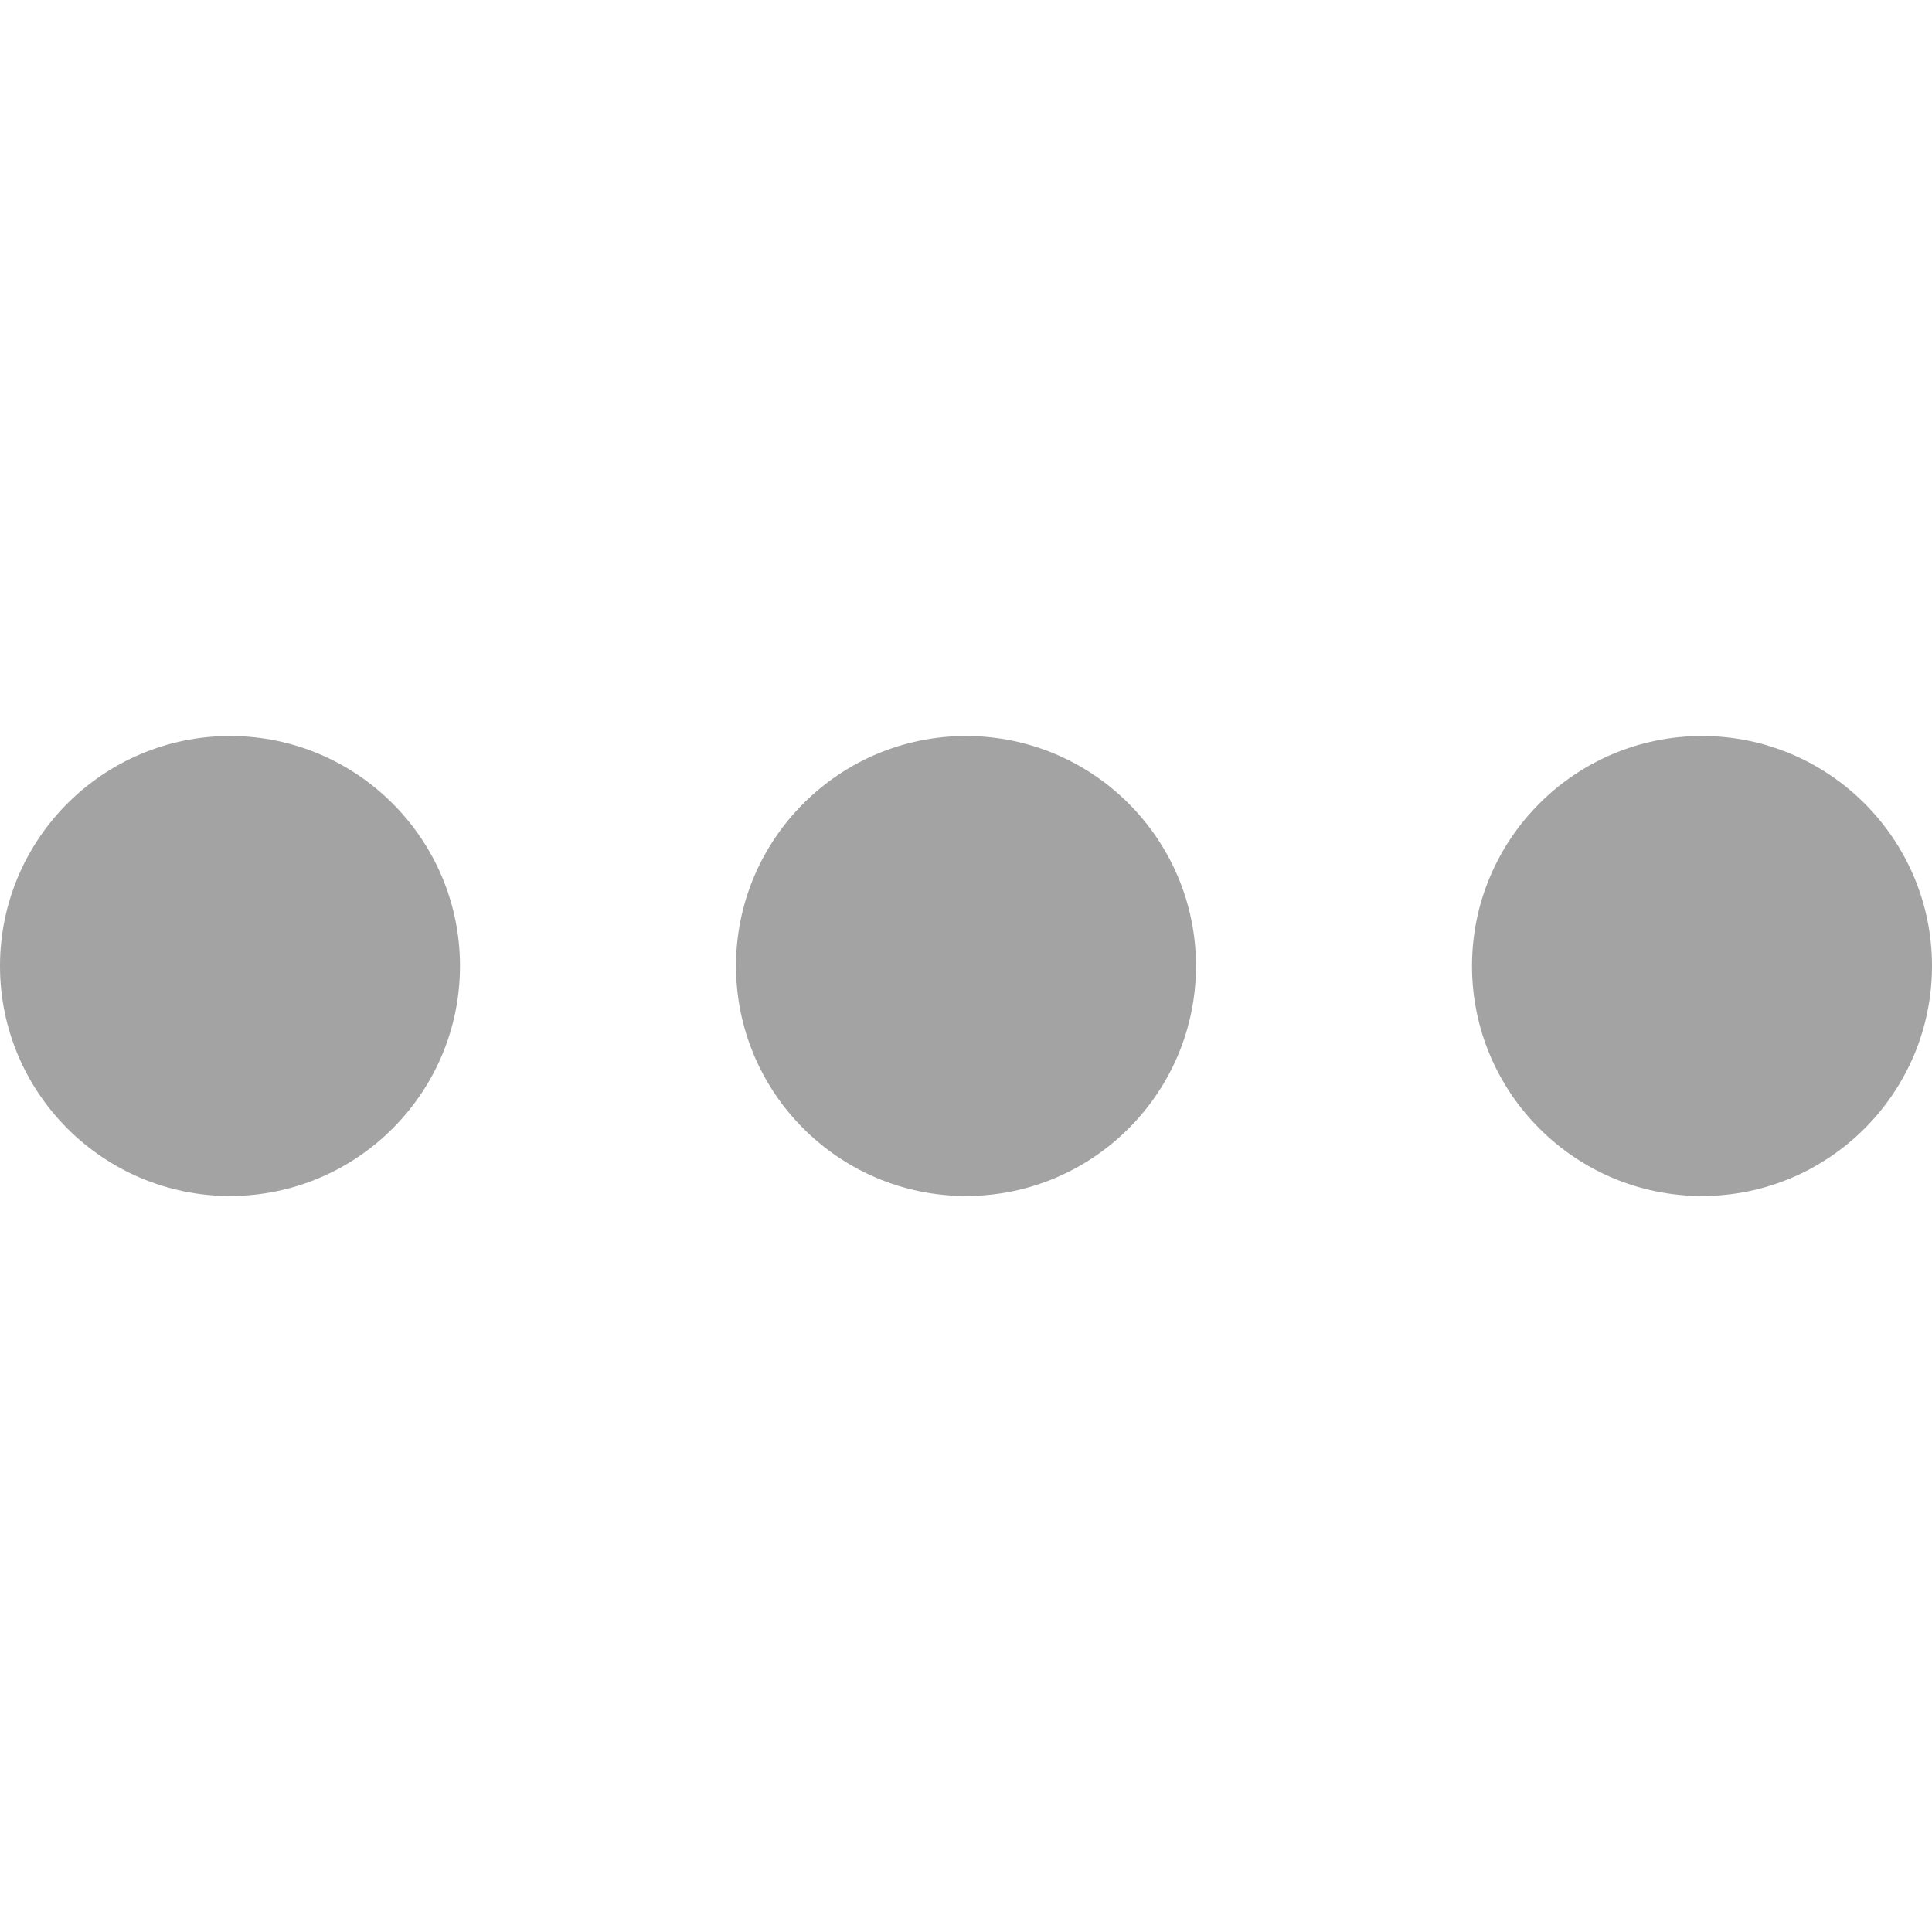
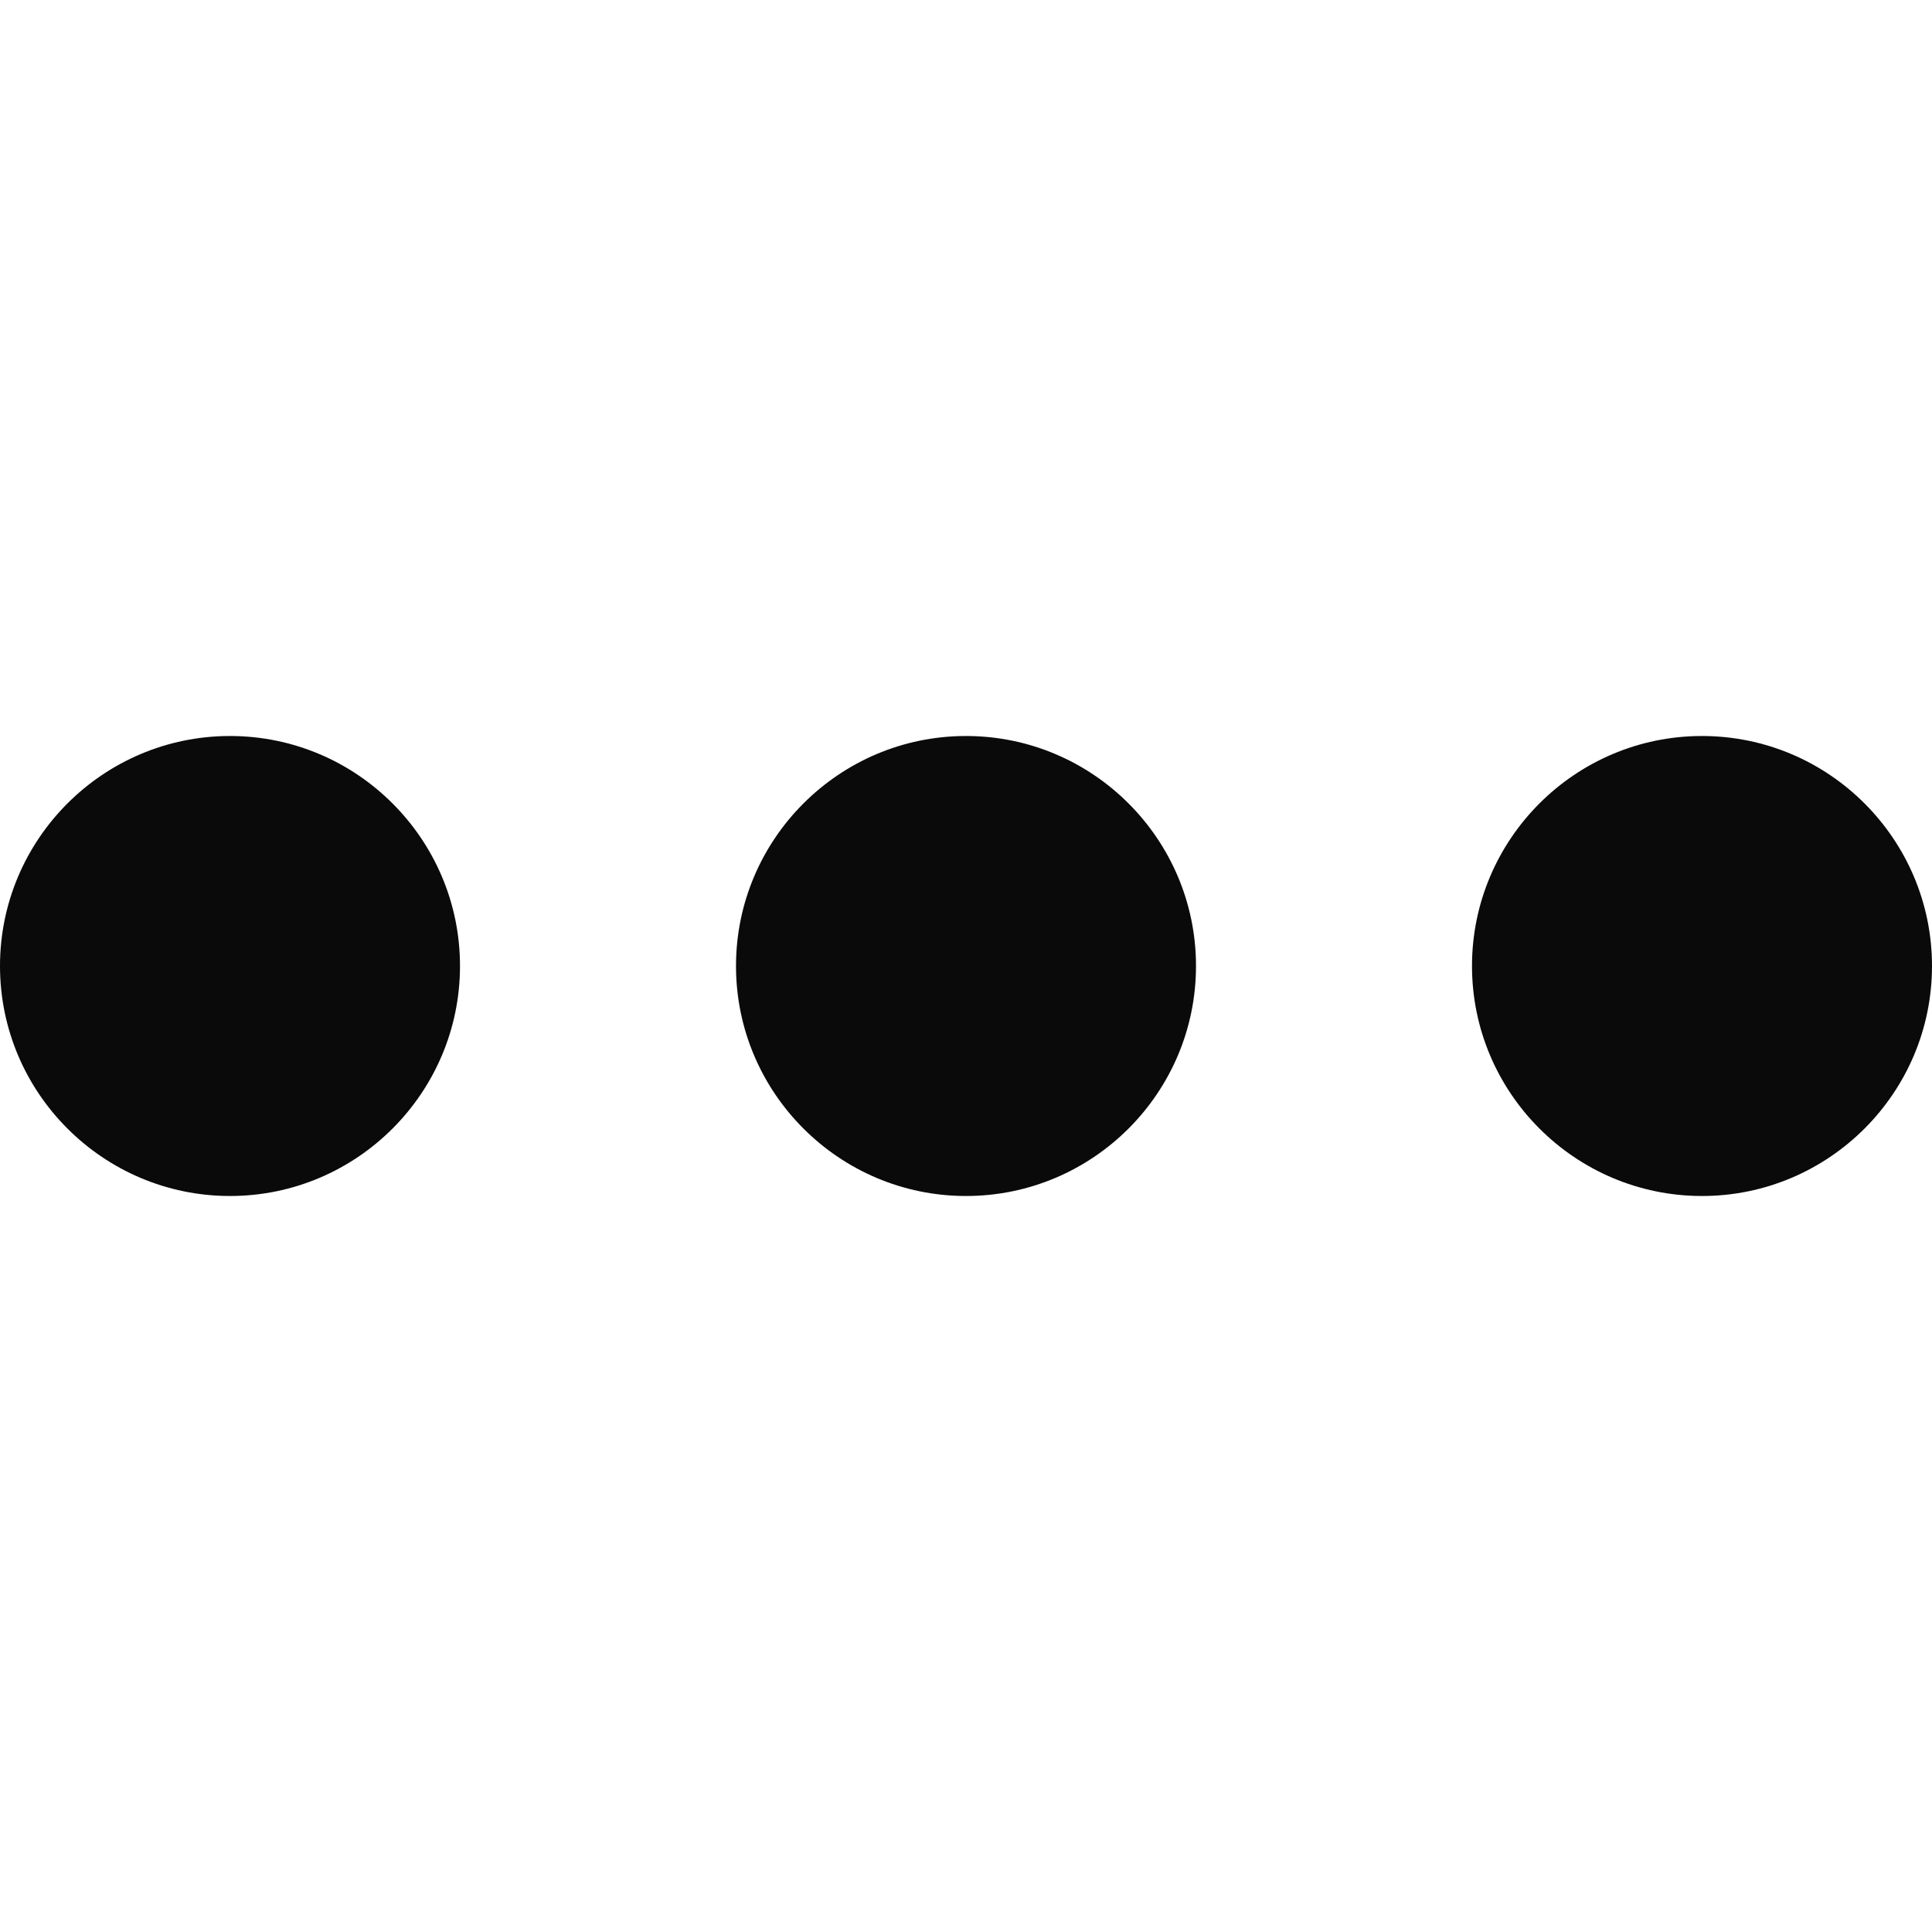
- <svg xmlns="http://www.w3.org/2000/svg" fill="#a3a3a3" height="800px" width="800px" version="1.1" id="Layer_1" viewBox="0 0 210 210" xml:space="preserve">
+ <svg xmlns="http://www.w3.org/2000/svg" fill="#0a0a0a" height="800px" width="800px" version="1.1" id="Layer_1" viewBox="0 0 210 210" xml:space="preserve">
  <g id="XMLID_27_">
    <path id="XMLID_28_" d="M25,80C11.215,80,0,91.215,0,105s11.215,25,25,25c13.785,0,25-11.215,25-25S38.785,80,25,80z" />
    <path id="XMLID_30_" d="M105,80c-13.785,0-25,11.215-25,25s11.215,25,25,25c13.785,0,25-11.215,25-25S118.785,80,105,80z" />
    <path id="XMLID_71_" d="M185,80c-13.785,0-25,11.215-25,25s11.215,25,25,25c13.785,0,25-11.215,25-25S198.785,80,185,80z" />
  </g>
</svg>
